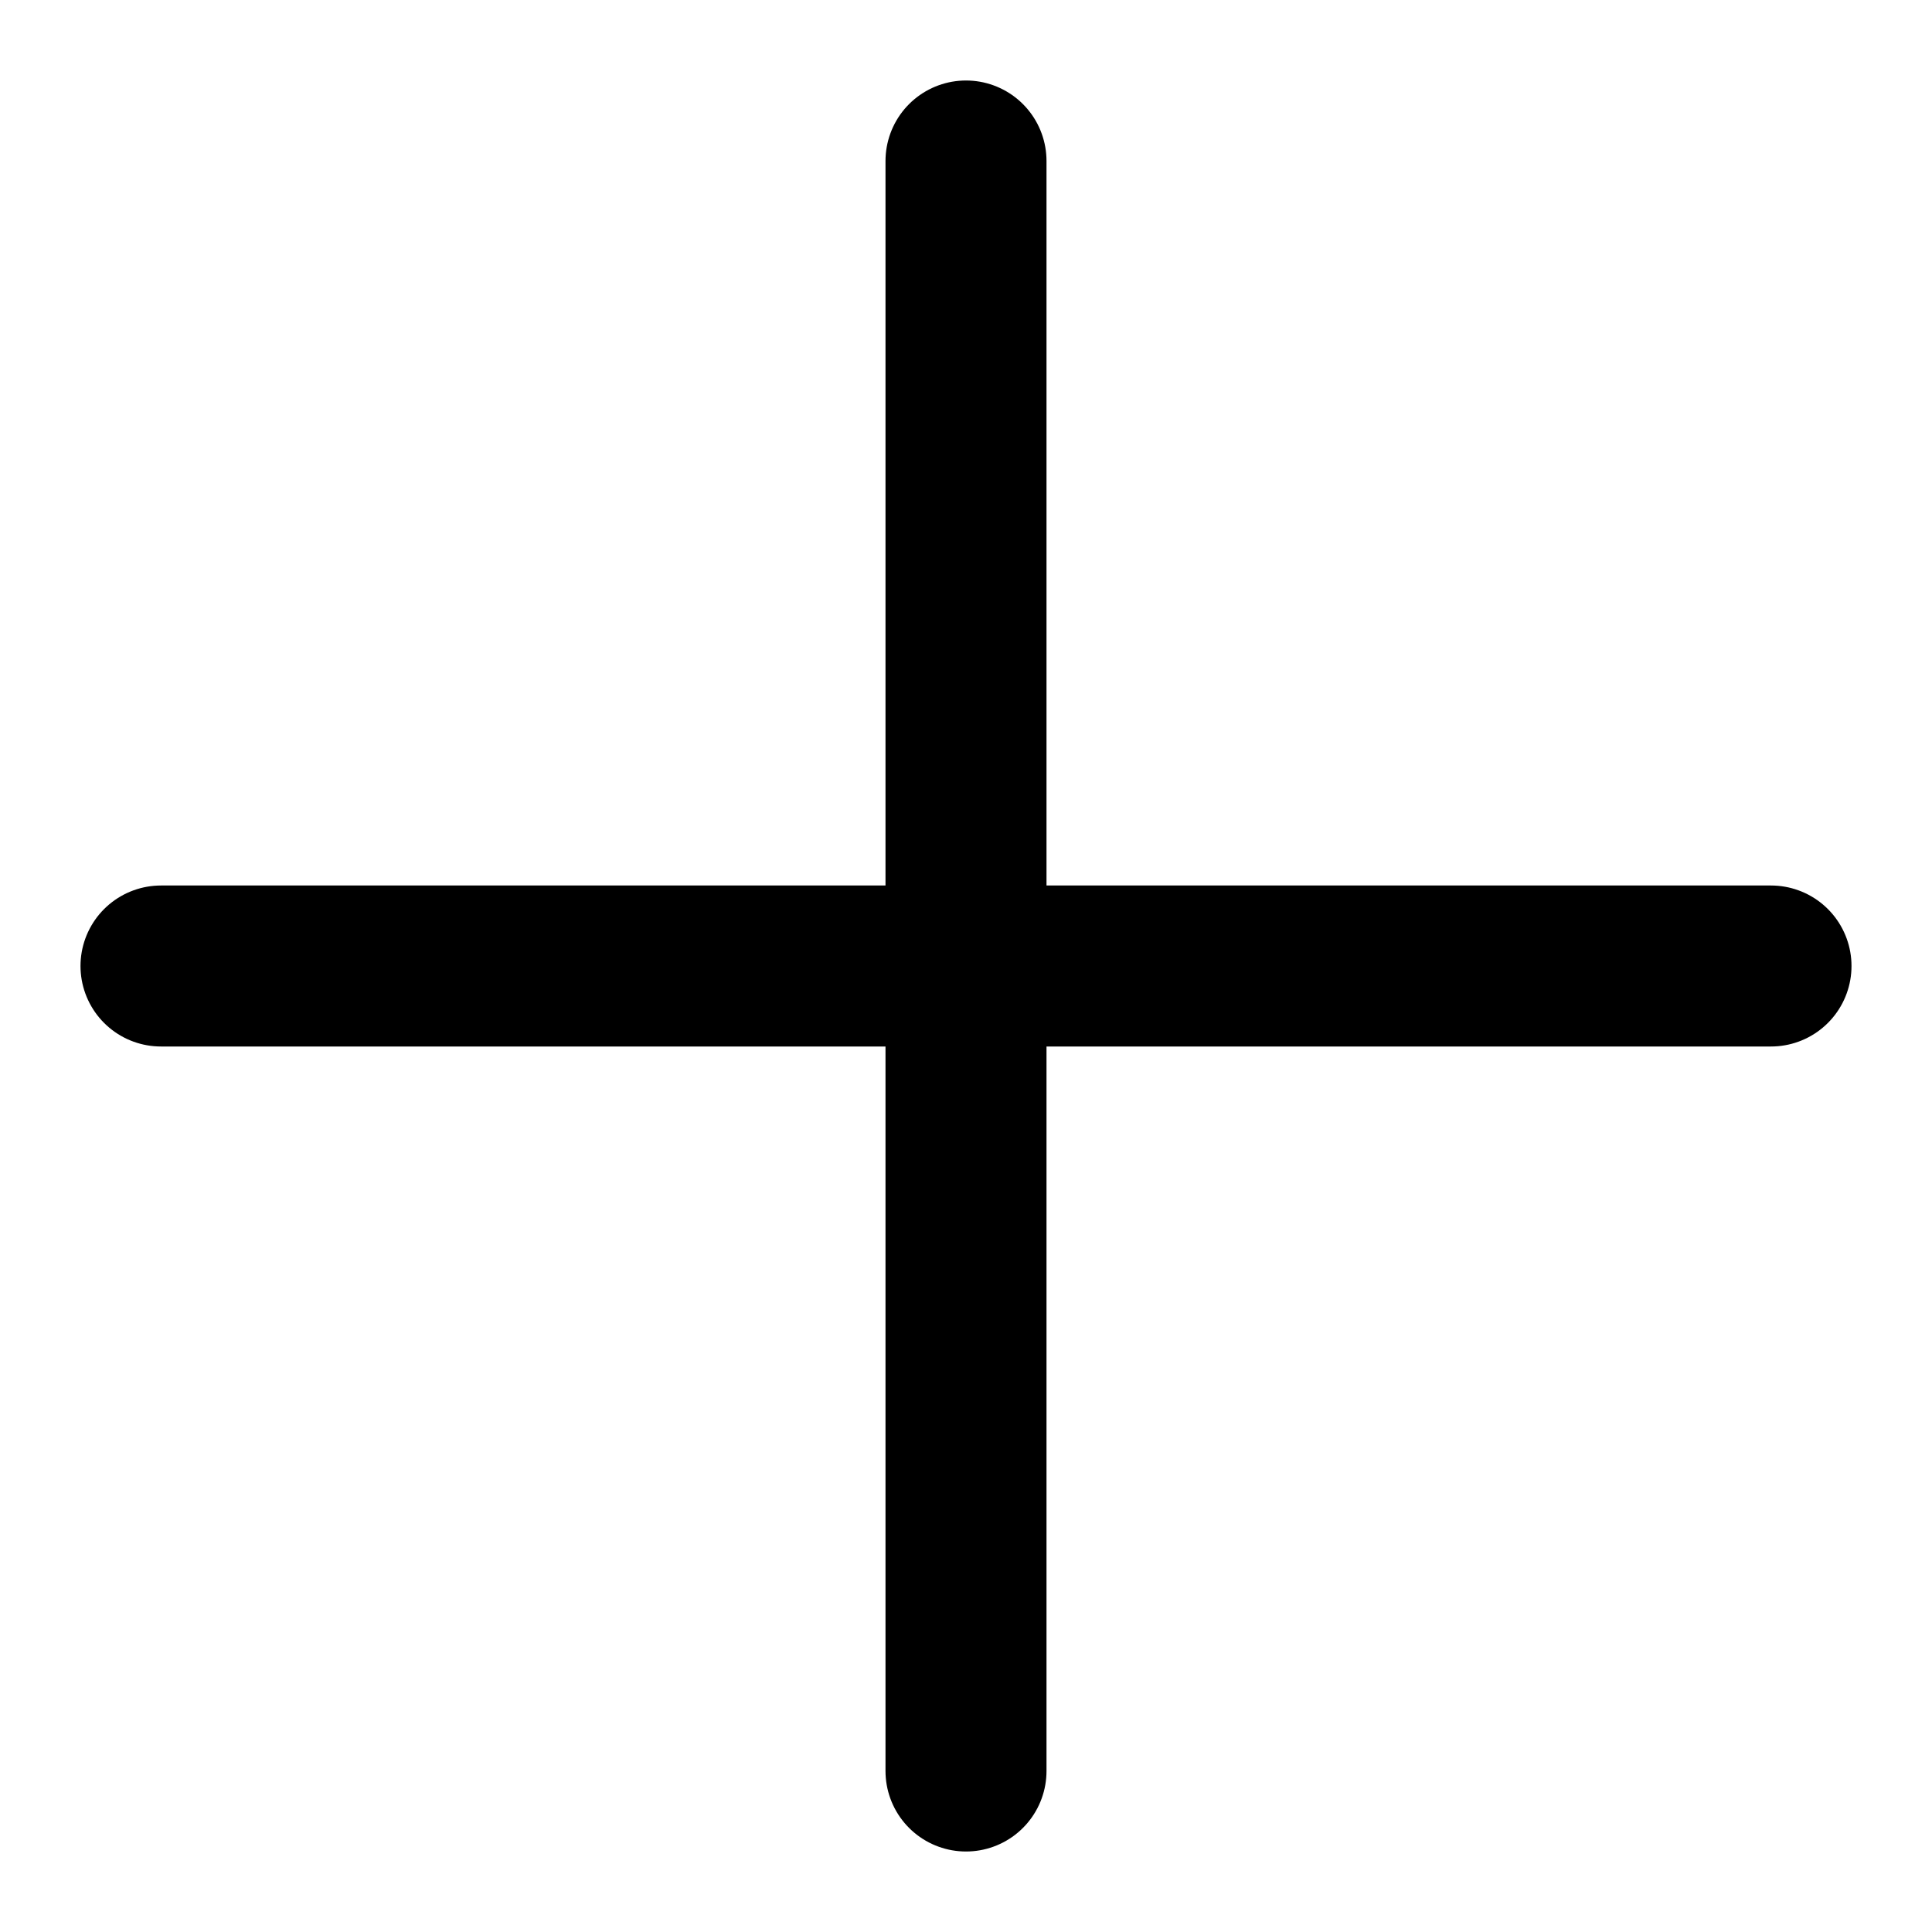
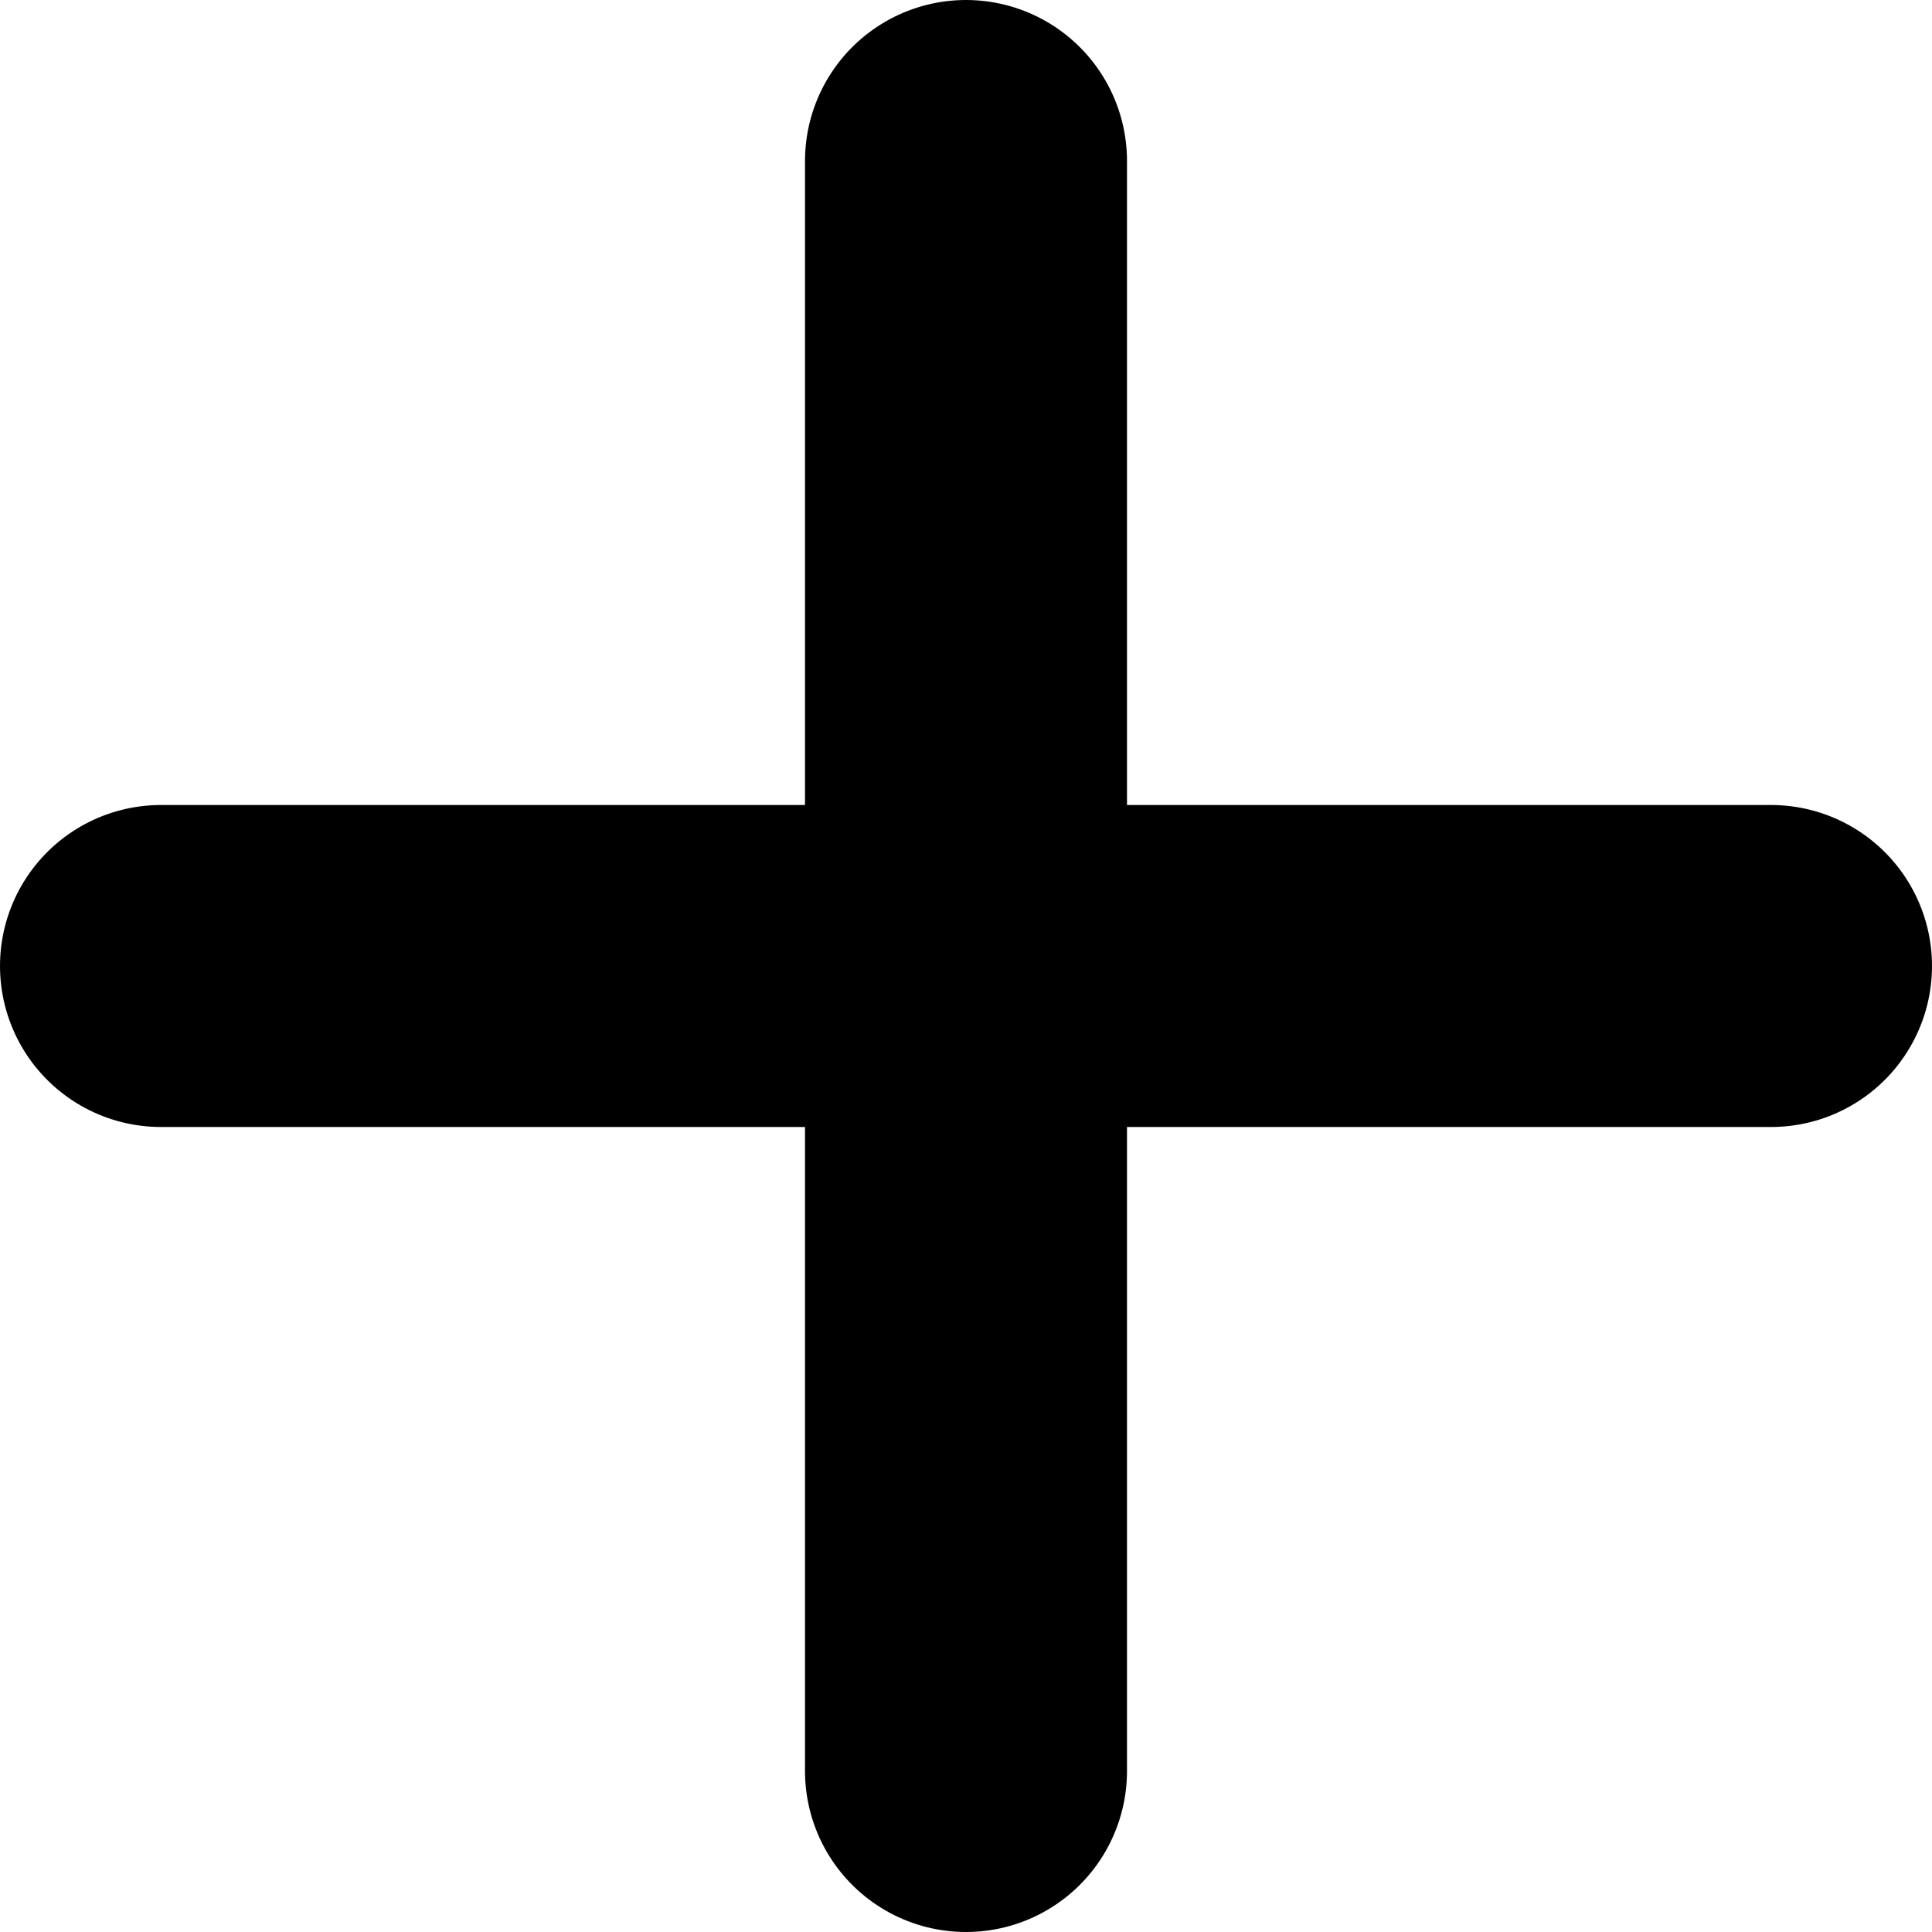
- <svg xmlns="http://www.w3.org/2000/svg" viewBox="0 0 24 24" fill="none">
-   <path d="M 12,2 12,22" stroke="currentColor" stroke-width="2" stroke-linecap="round" stroke-linejoin="round" />
-   <path d="M 2,12 22,12" stroke="currentColor" stroke-width="2" stroke-linecap="round" stroke-linejoin="round" />
+ <svg xmlns="http://www.w3.org/2000/svg" viewBox="0 0 12 12" fill="none">
+   <path d="M 6,1 6,11" stroke="currentColor" stroke-width="2" stroke-linecap="round" stroke-linejoin="round" />
+   <path d="M 1,6 11,6" stroke="currentColor" stroke-width="2" stroke-linecap="round" stroke-linejoin="round" />
</svg>
